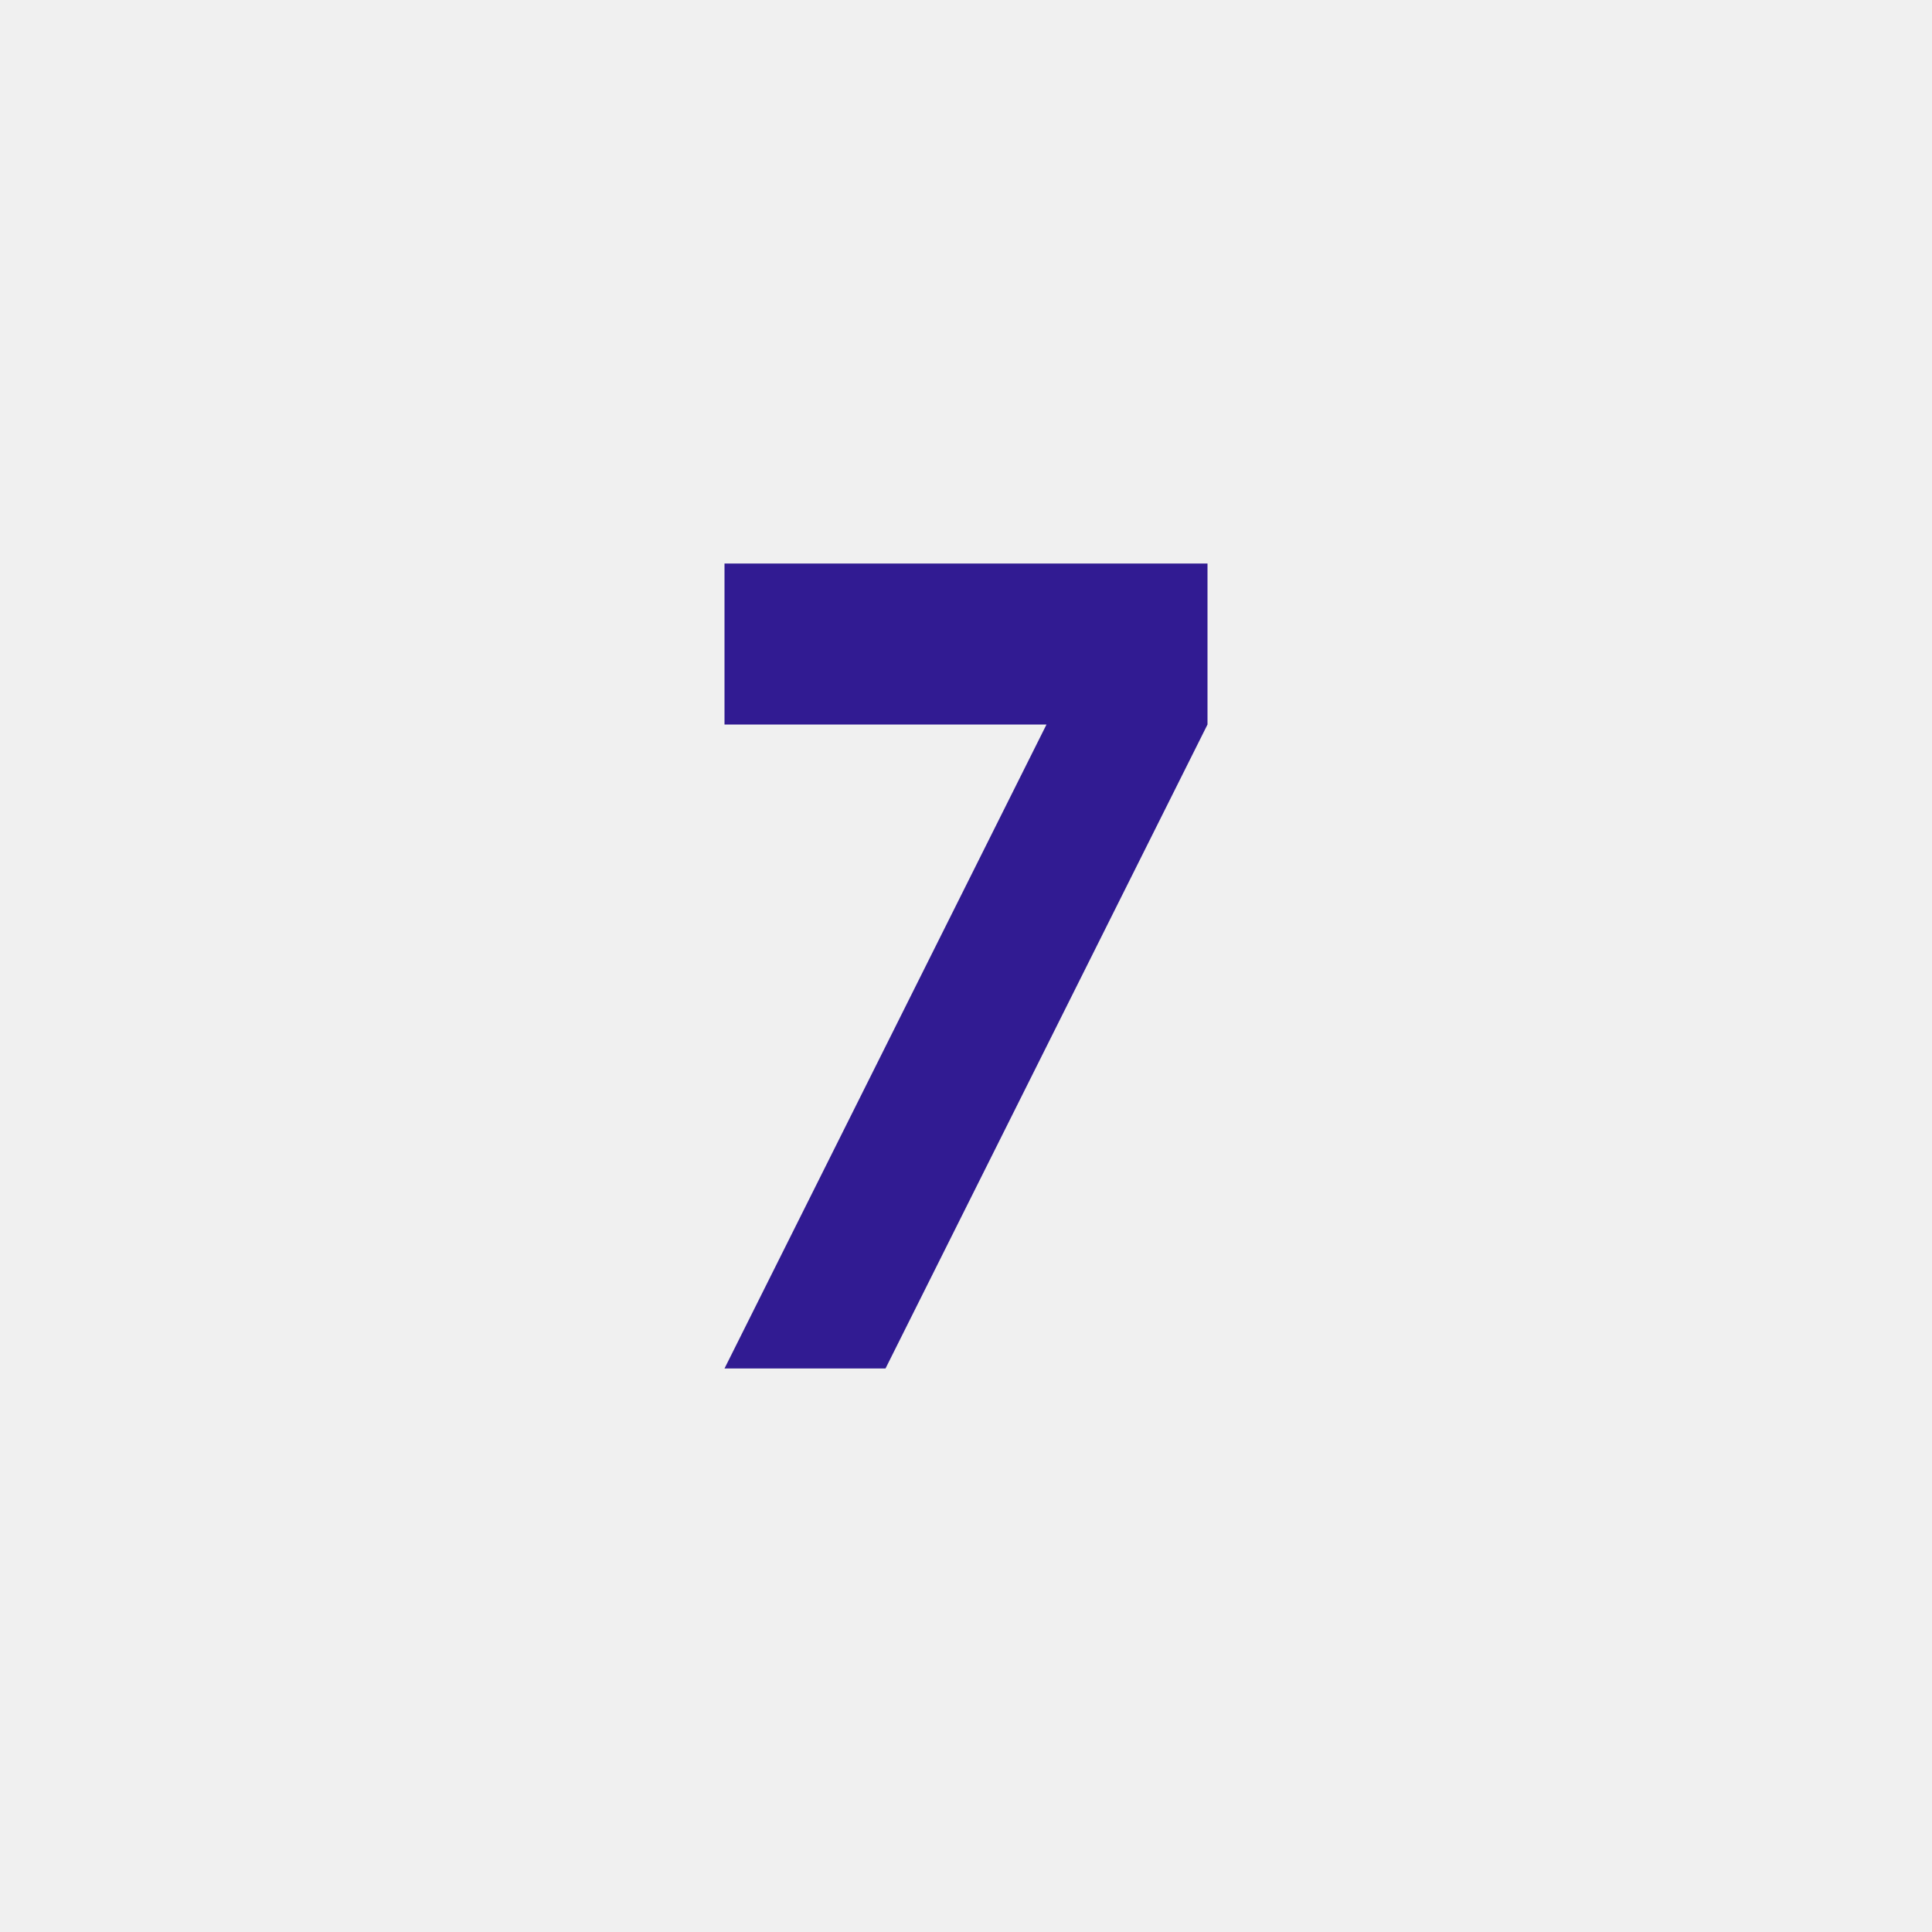
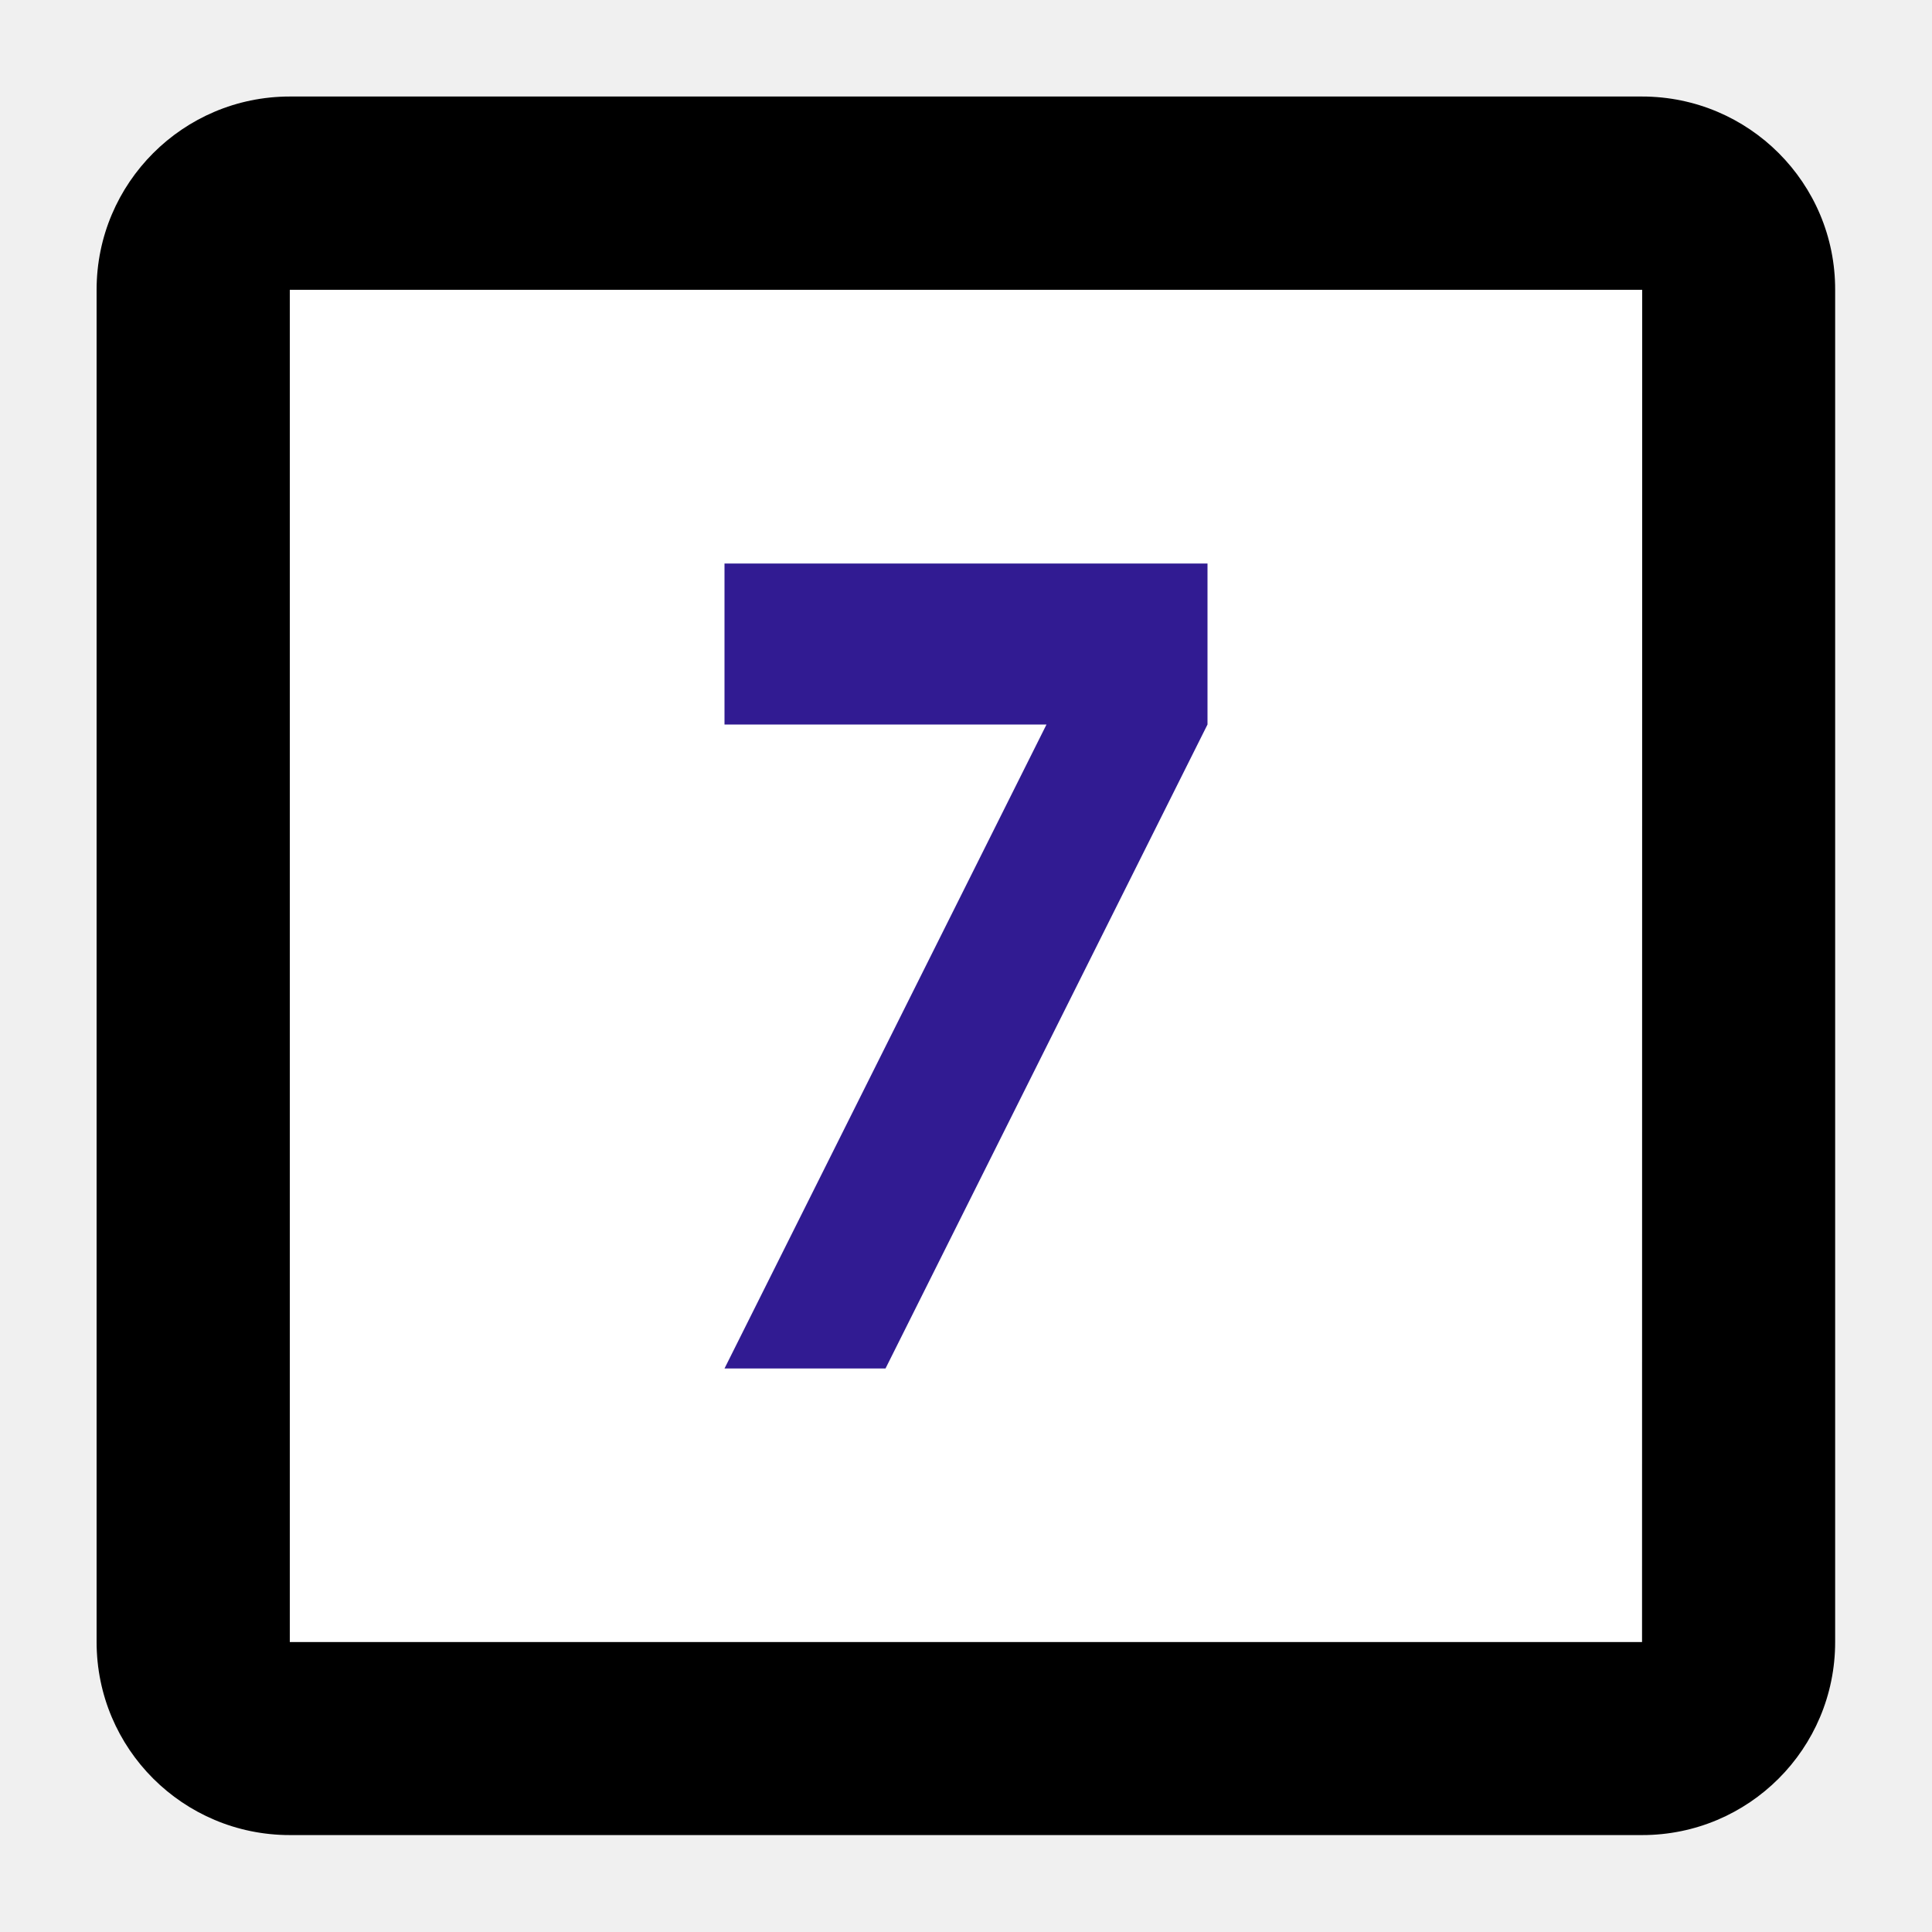
<svg xmlns="http://www.w3.org/2000/svg" version="1.1" id="Layer_1" x="0px" y="0px" width="24px" height="24px" viewBox="0 0 24 24" enable-background="new 0 0 24 24" xml:space="preserve">
+   <path fill="#FFFFFF" d="M20.398,1.199H3.6c-1.325,0-2.4,1.075-2.4,2.4v16.799c0,1.326,1.075,2.396,2.4,2.396h16.8  c1.324,0,2.396-1.07,2.396-2.396V3.6C22.8,2.274,21.725,1.199,20.398,1.199" />
  <path fill="#311B92" d="M11,17l4-8V7H9v2h4l-4,8" />
+   <path d="M20.398,20.398H3.6V3.6h16.8 M20.398,1.199H3.6c-1.325,0-2.4,1.075-2.4,2.4v16.799c0,1.326,1.075,2.398,2.4,2.398h16.8  c1.324,0,2.397-1.072,2.397-2.398V3.6C22.8,2.274,21.725,1.199,20.398,1.199" />
</svg>
